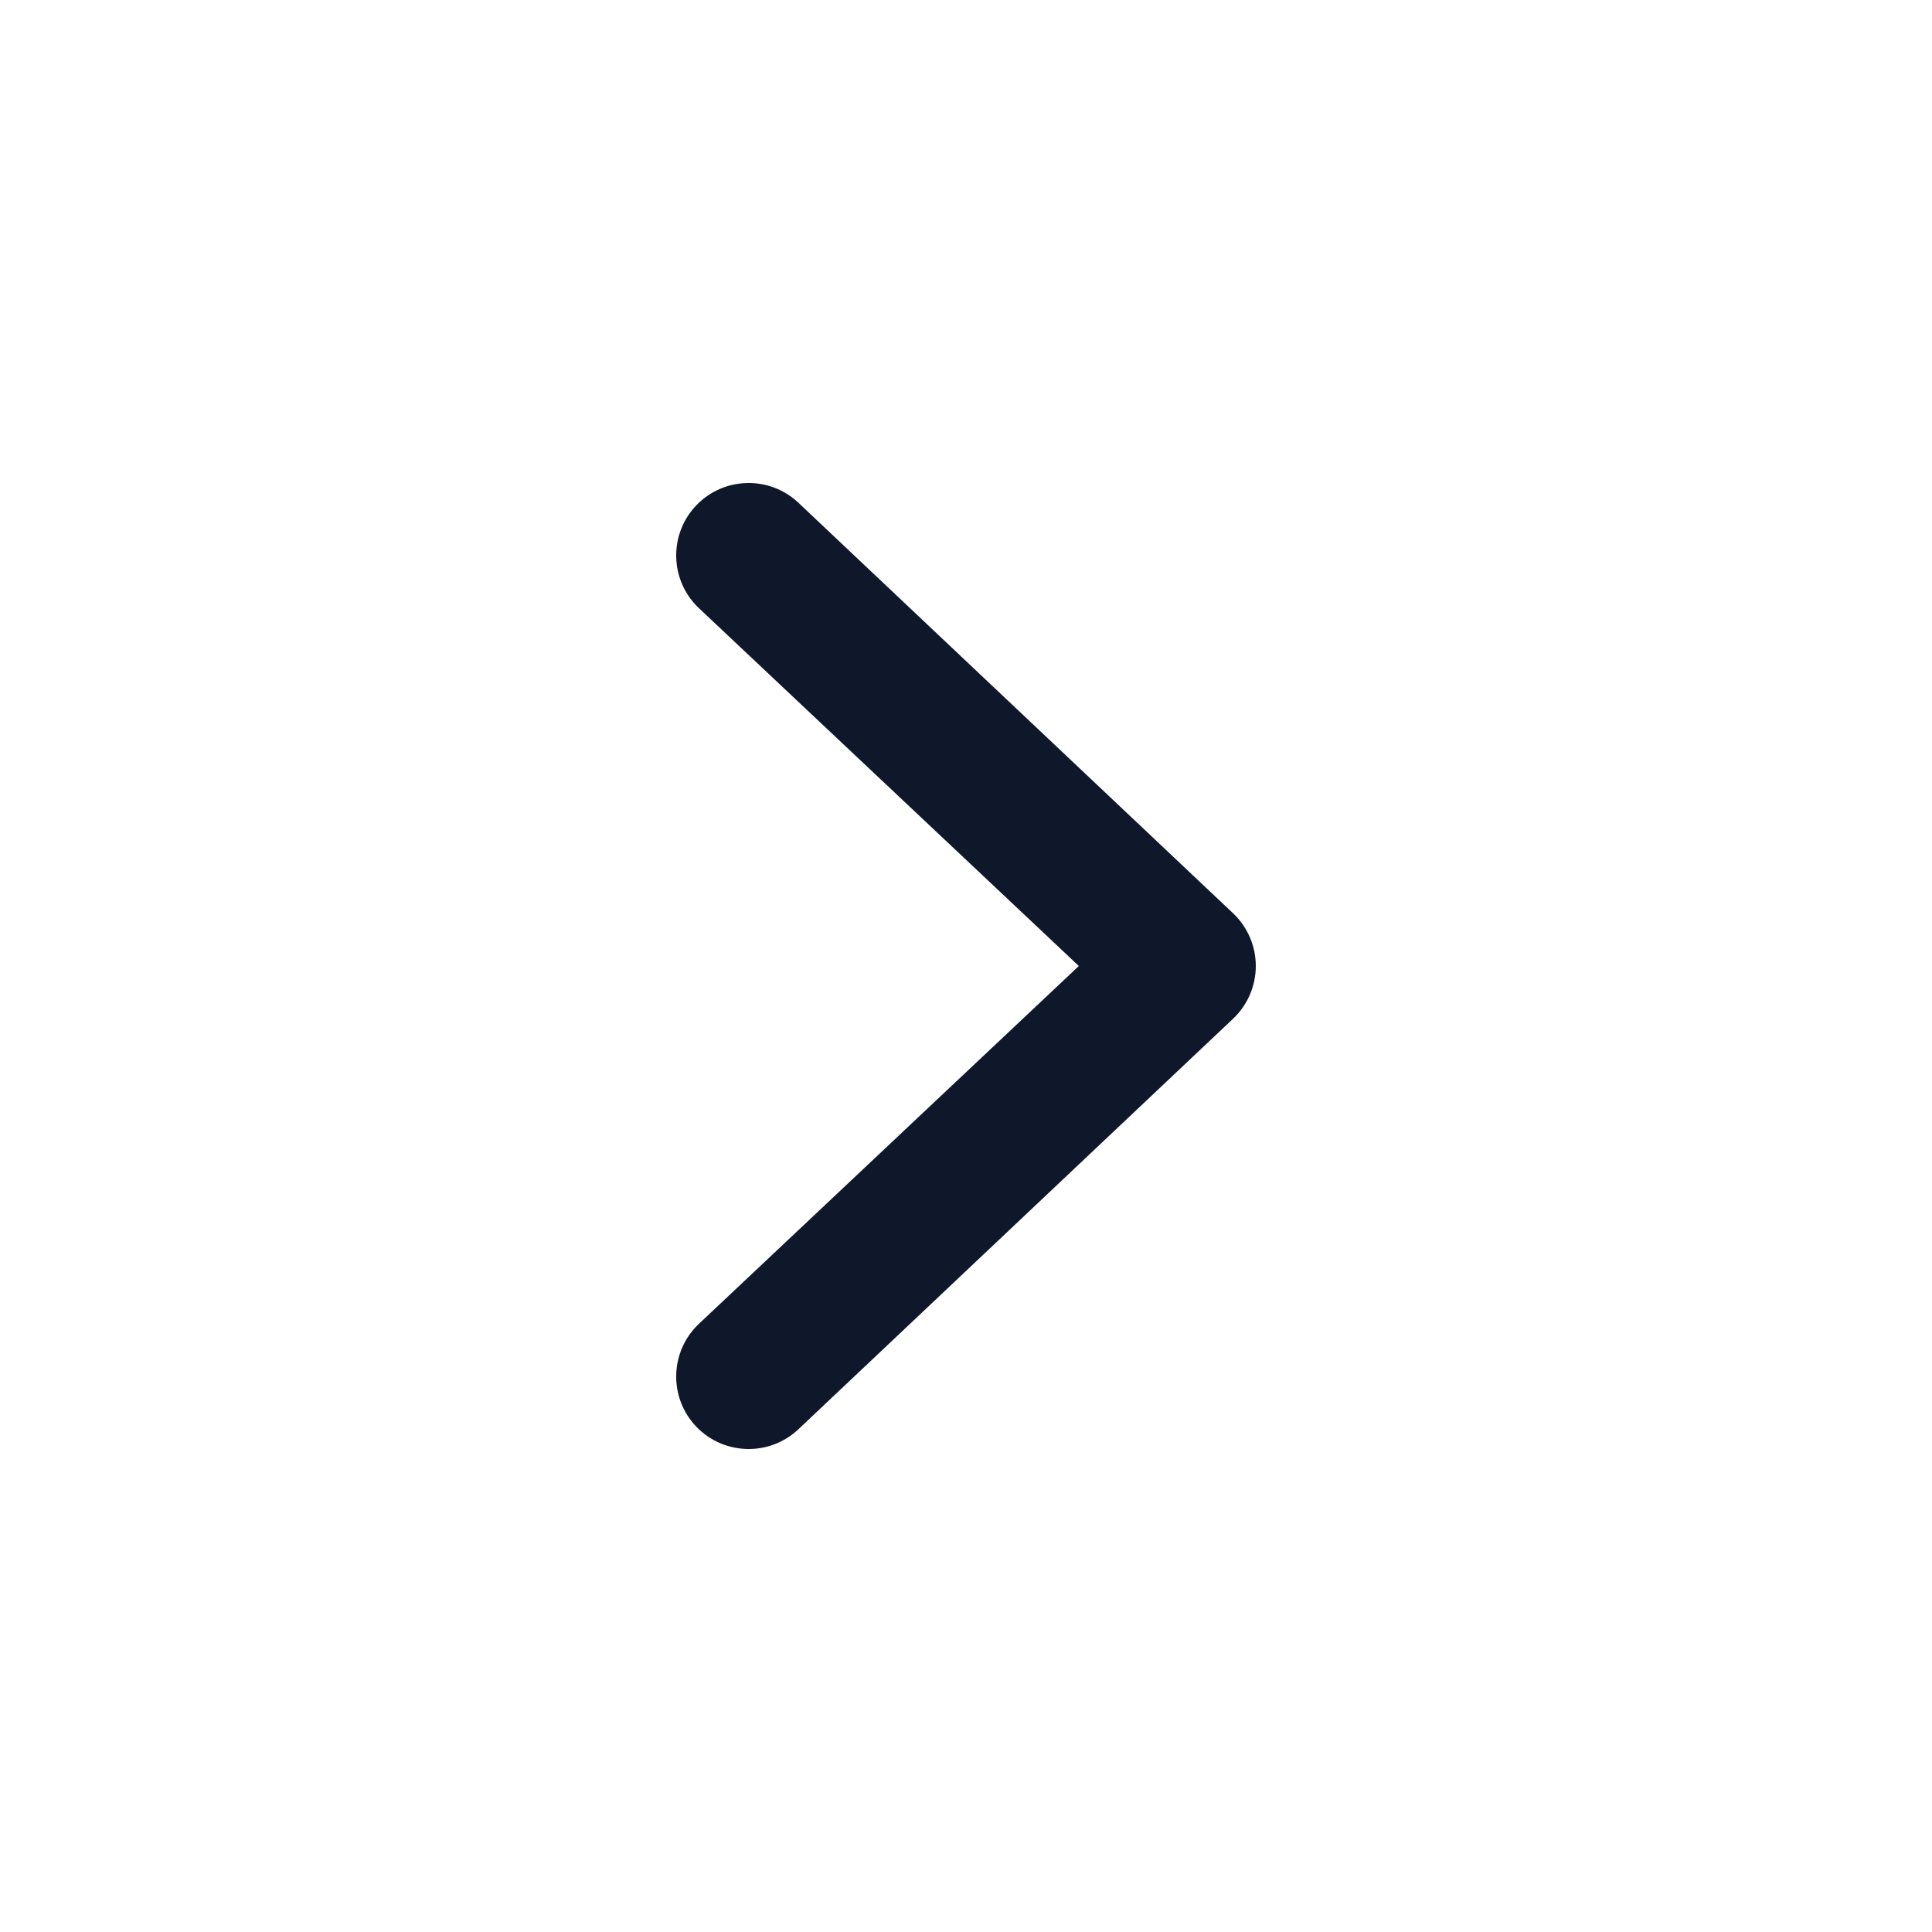
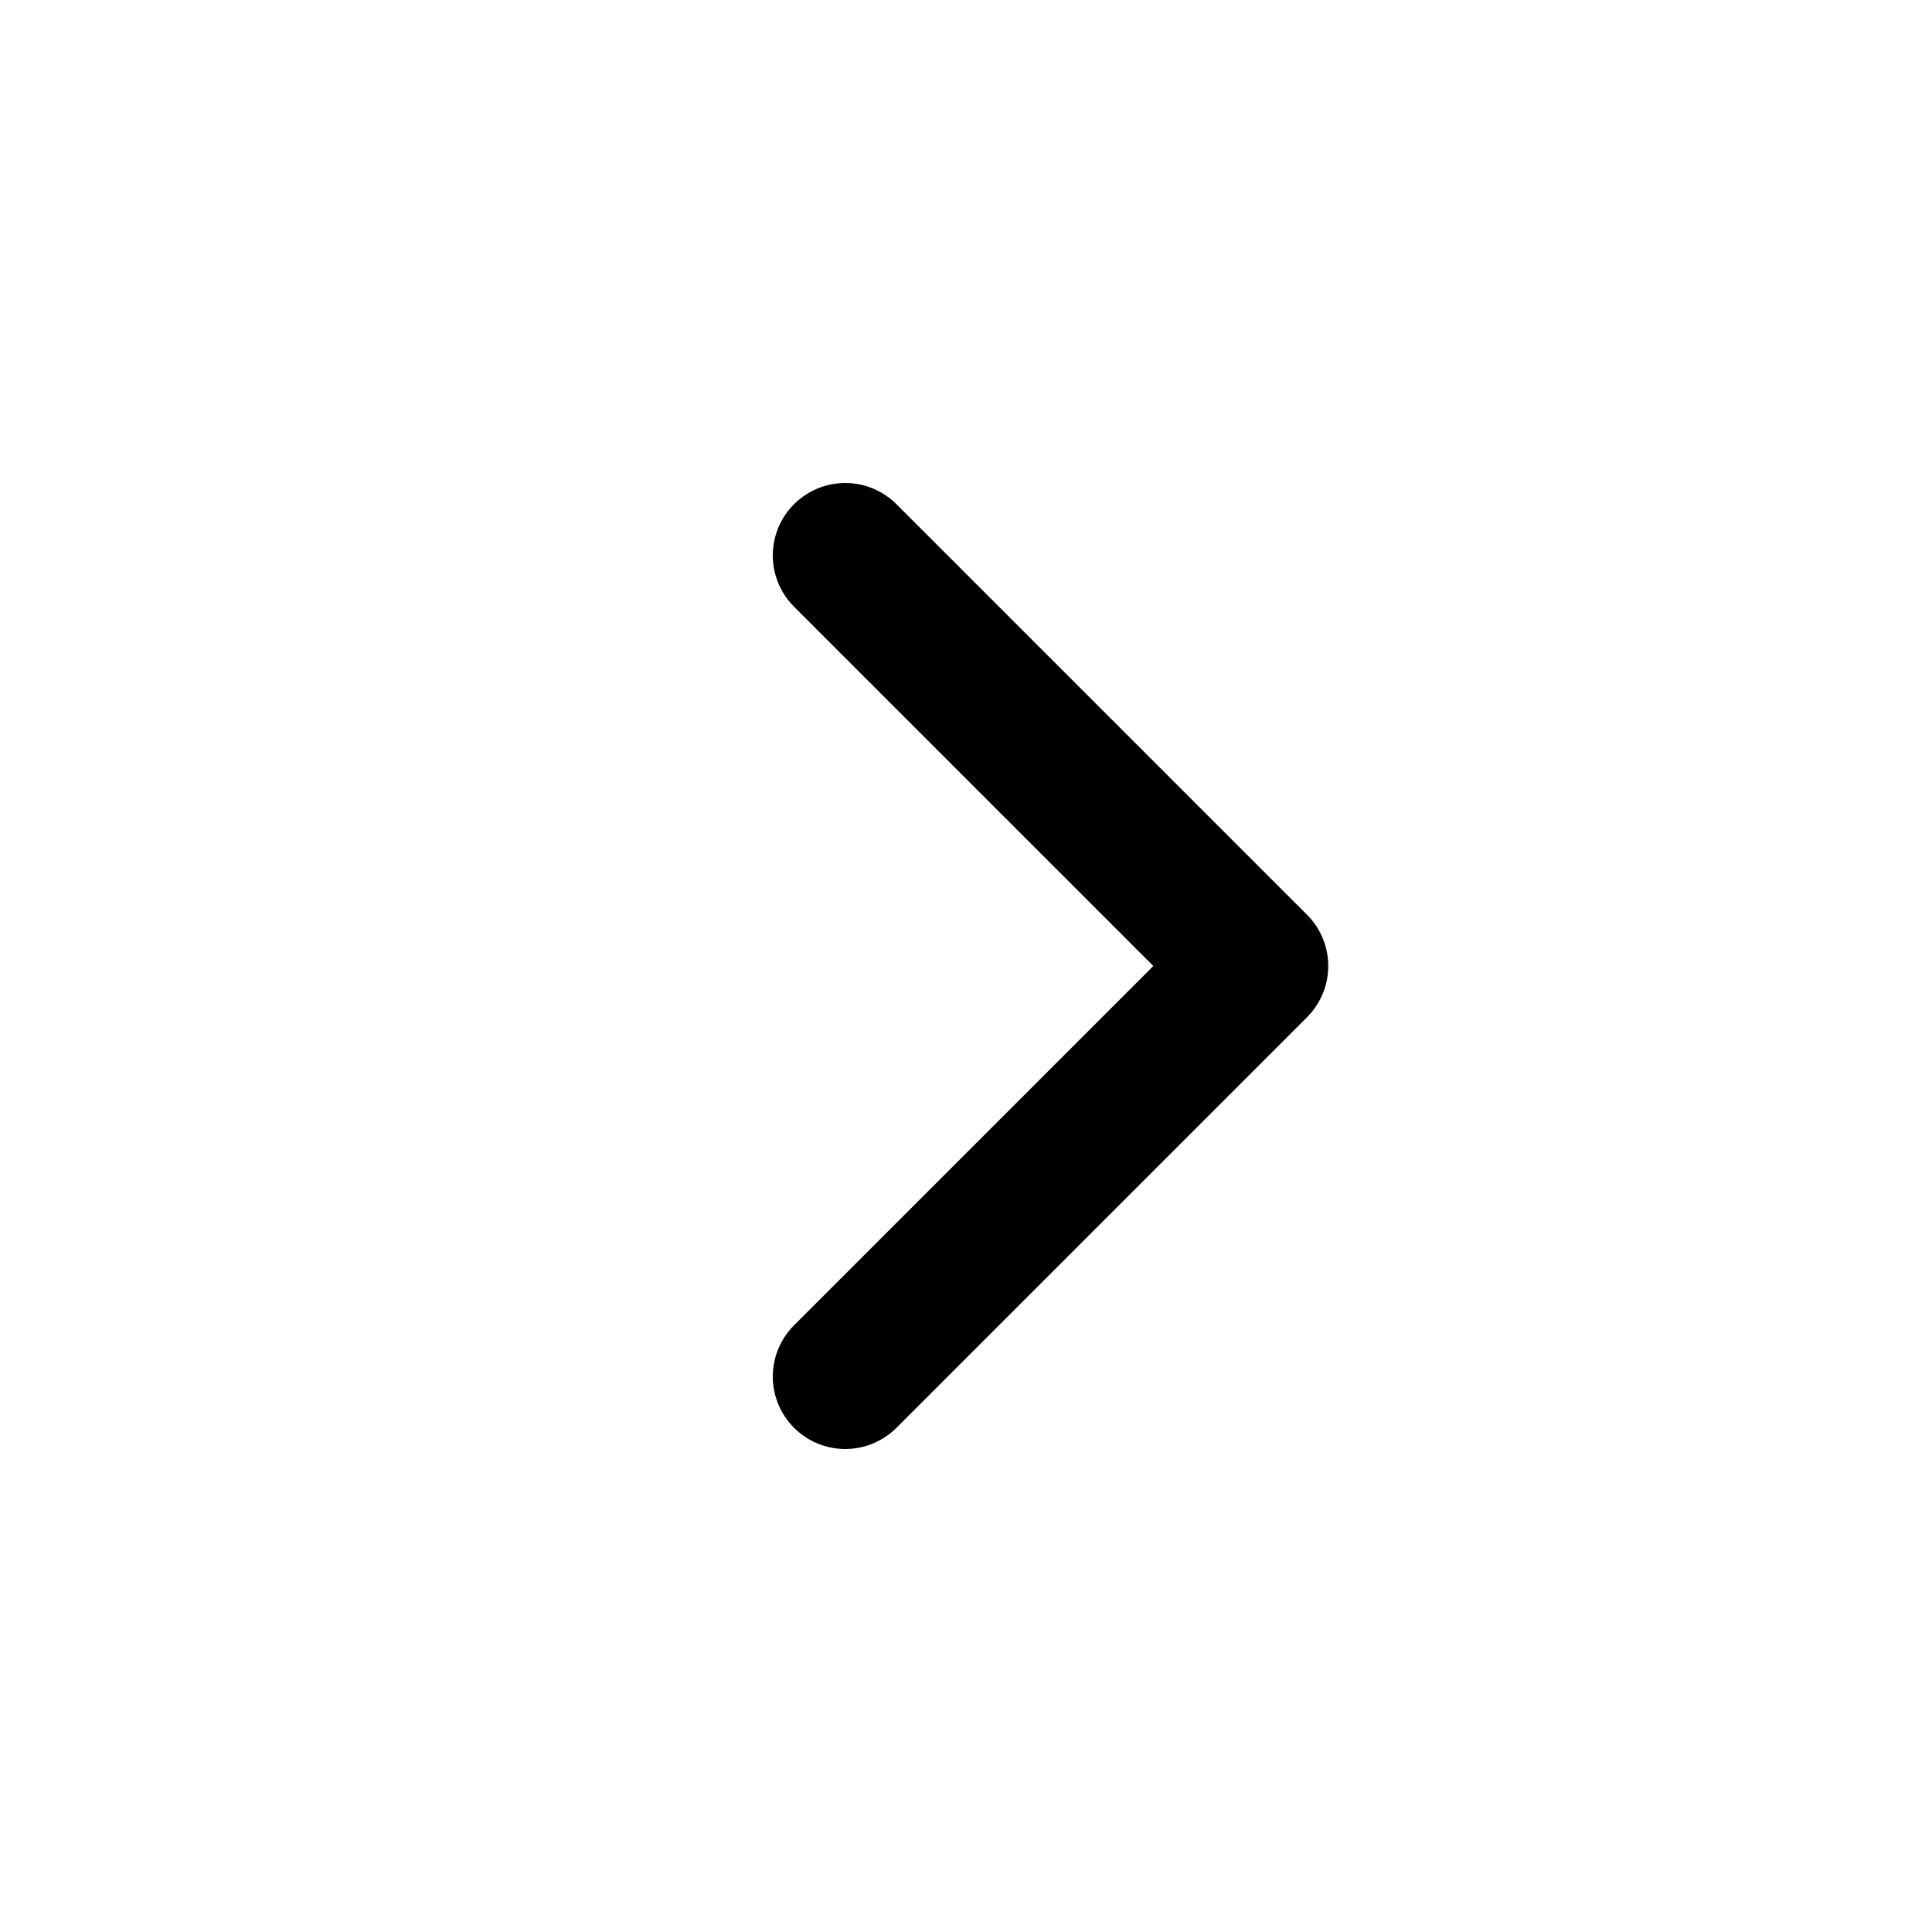
<svg xmlns="http://www.w3.org/2000/svg" width="20" height="20" viewBox="0 0 20 20" fill="none">
-   <path fill-rule="evenodd" clip-rule="evenodd" d="M7.209 14.77C6.922 14.471 6.932 13.996 7.23 13.709L11.168 10L7.23 6.291C6.932 6.004 6.922 5.529 7.209 5.23C7.496 4.932 7.971 4.922 8.27 5.209L12.77 9.459C12.917 9.601 13 9.796 13 10C13 10.204 12.917 10.399 12.77 10.541L8.27 14.791C7.971 15.078 7.496 15.068 7.209 14.77Z" fill="#0F172A" />
+   <path d="M8.75 5.75L13 10L8.75 14.25" stroke="black" stroke-width="1.5" stroke-linecap="round" stroke-linejoin="round" />
</svg>
